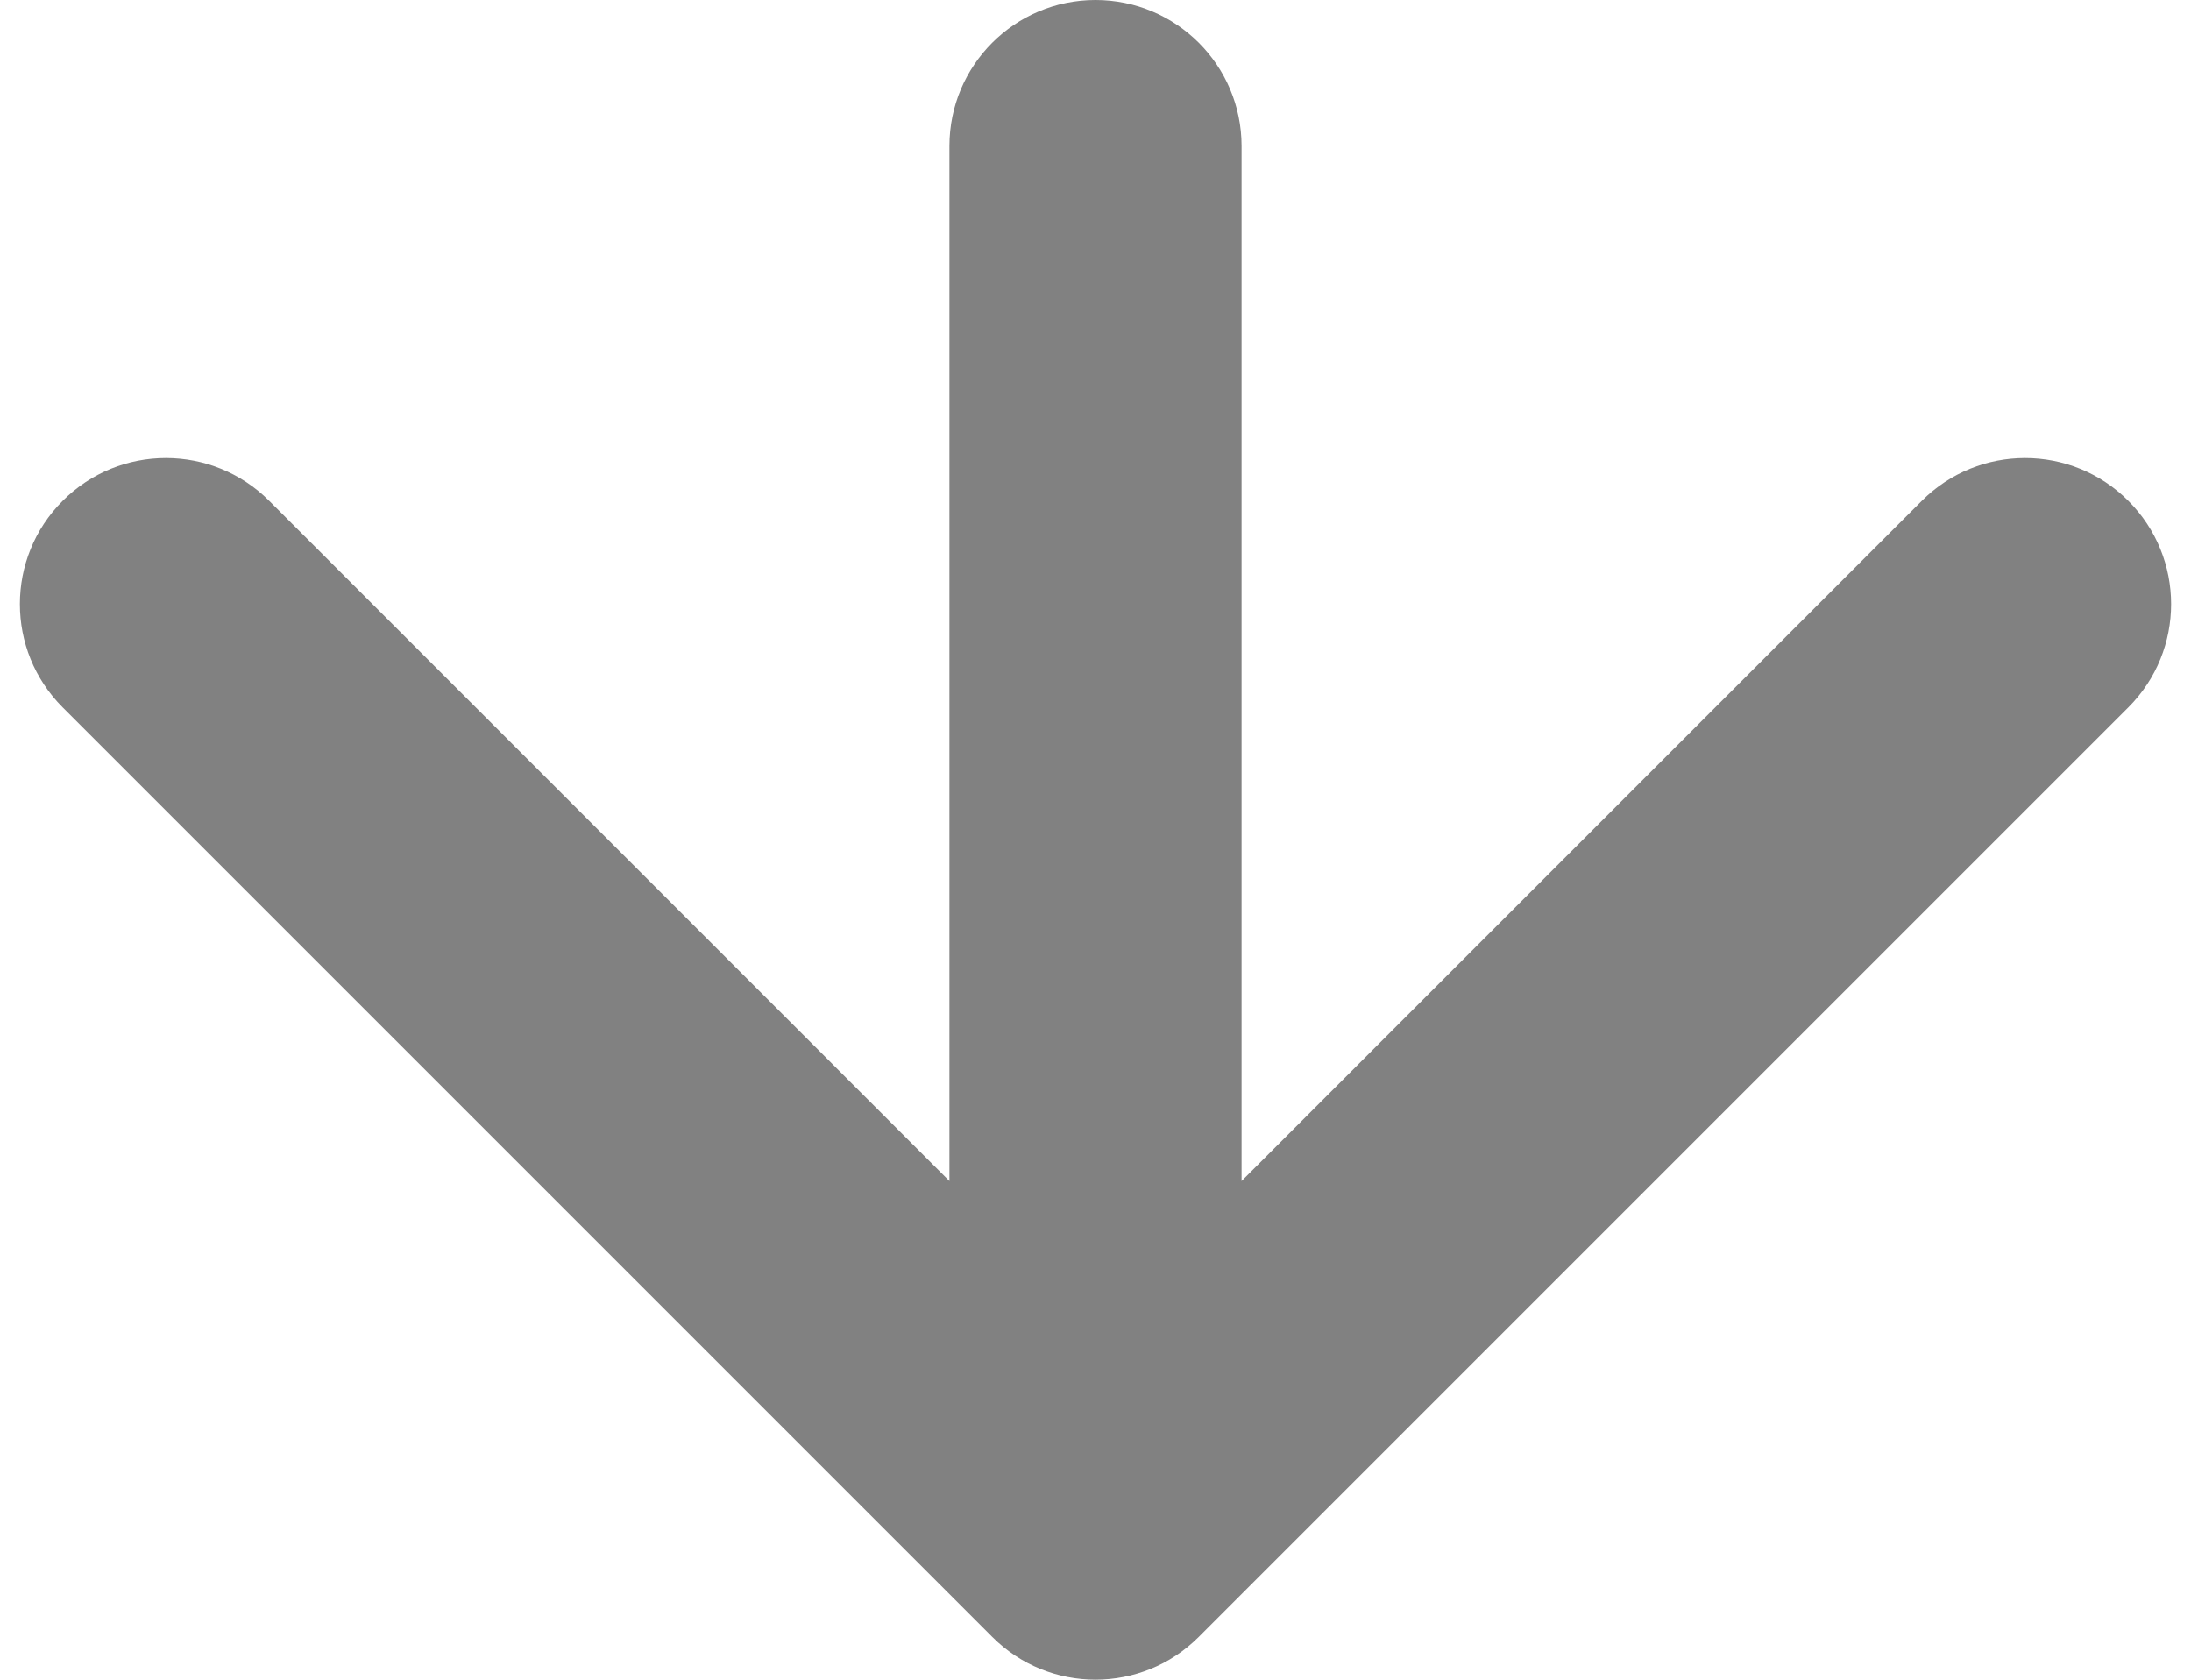
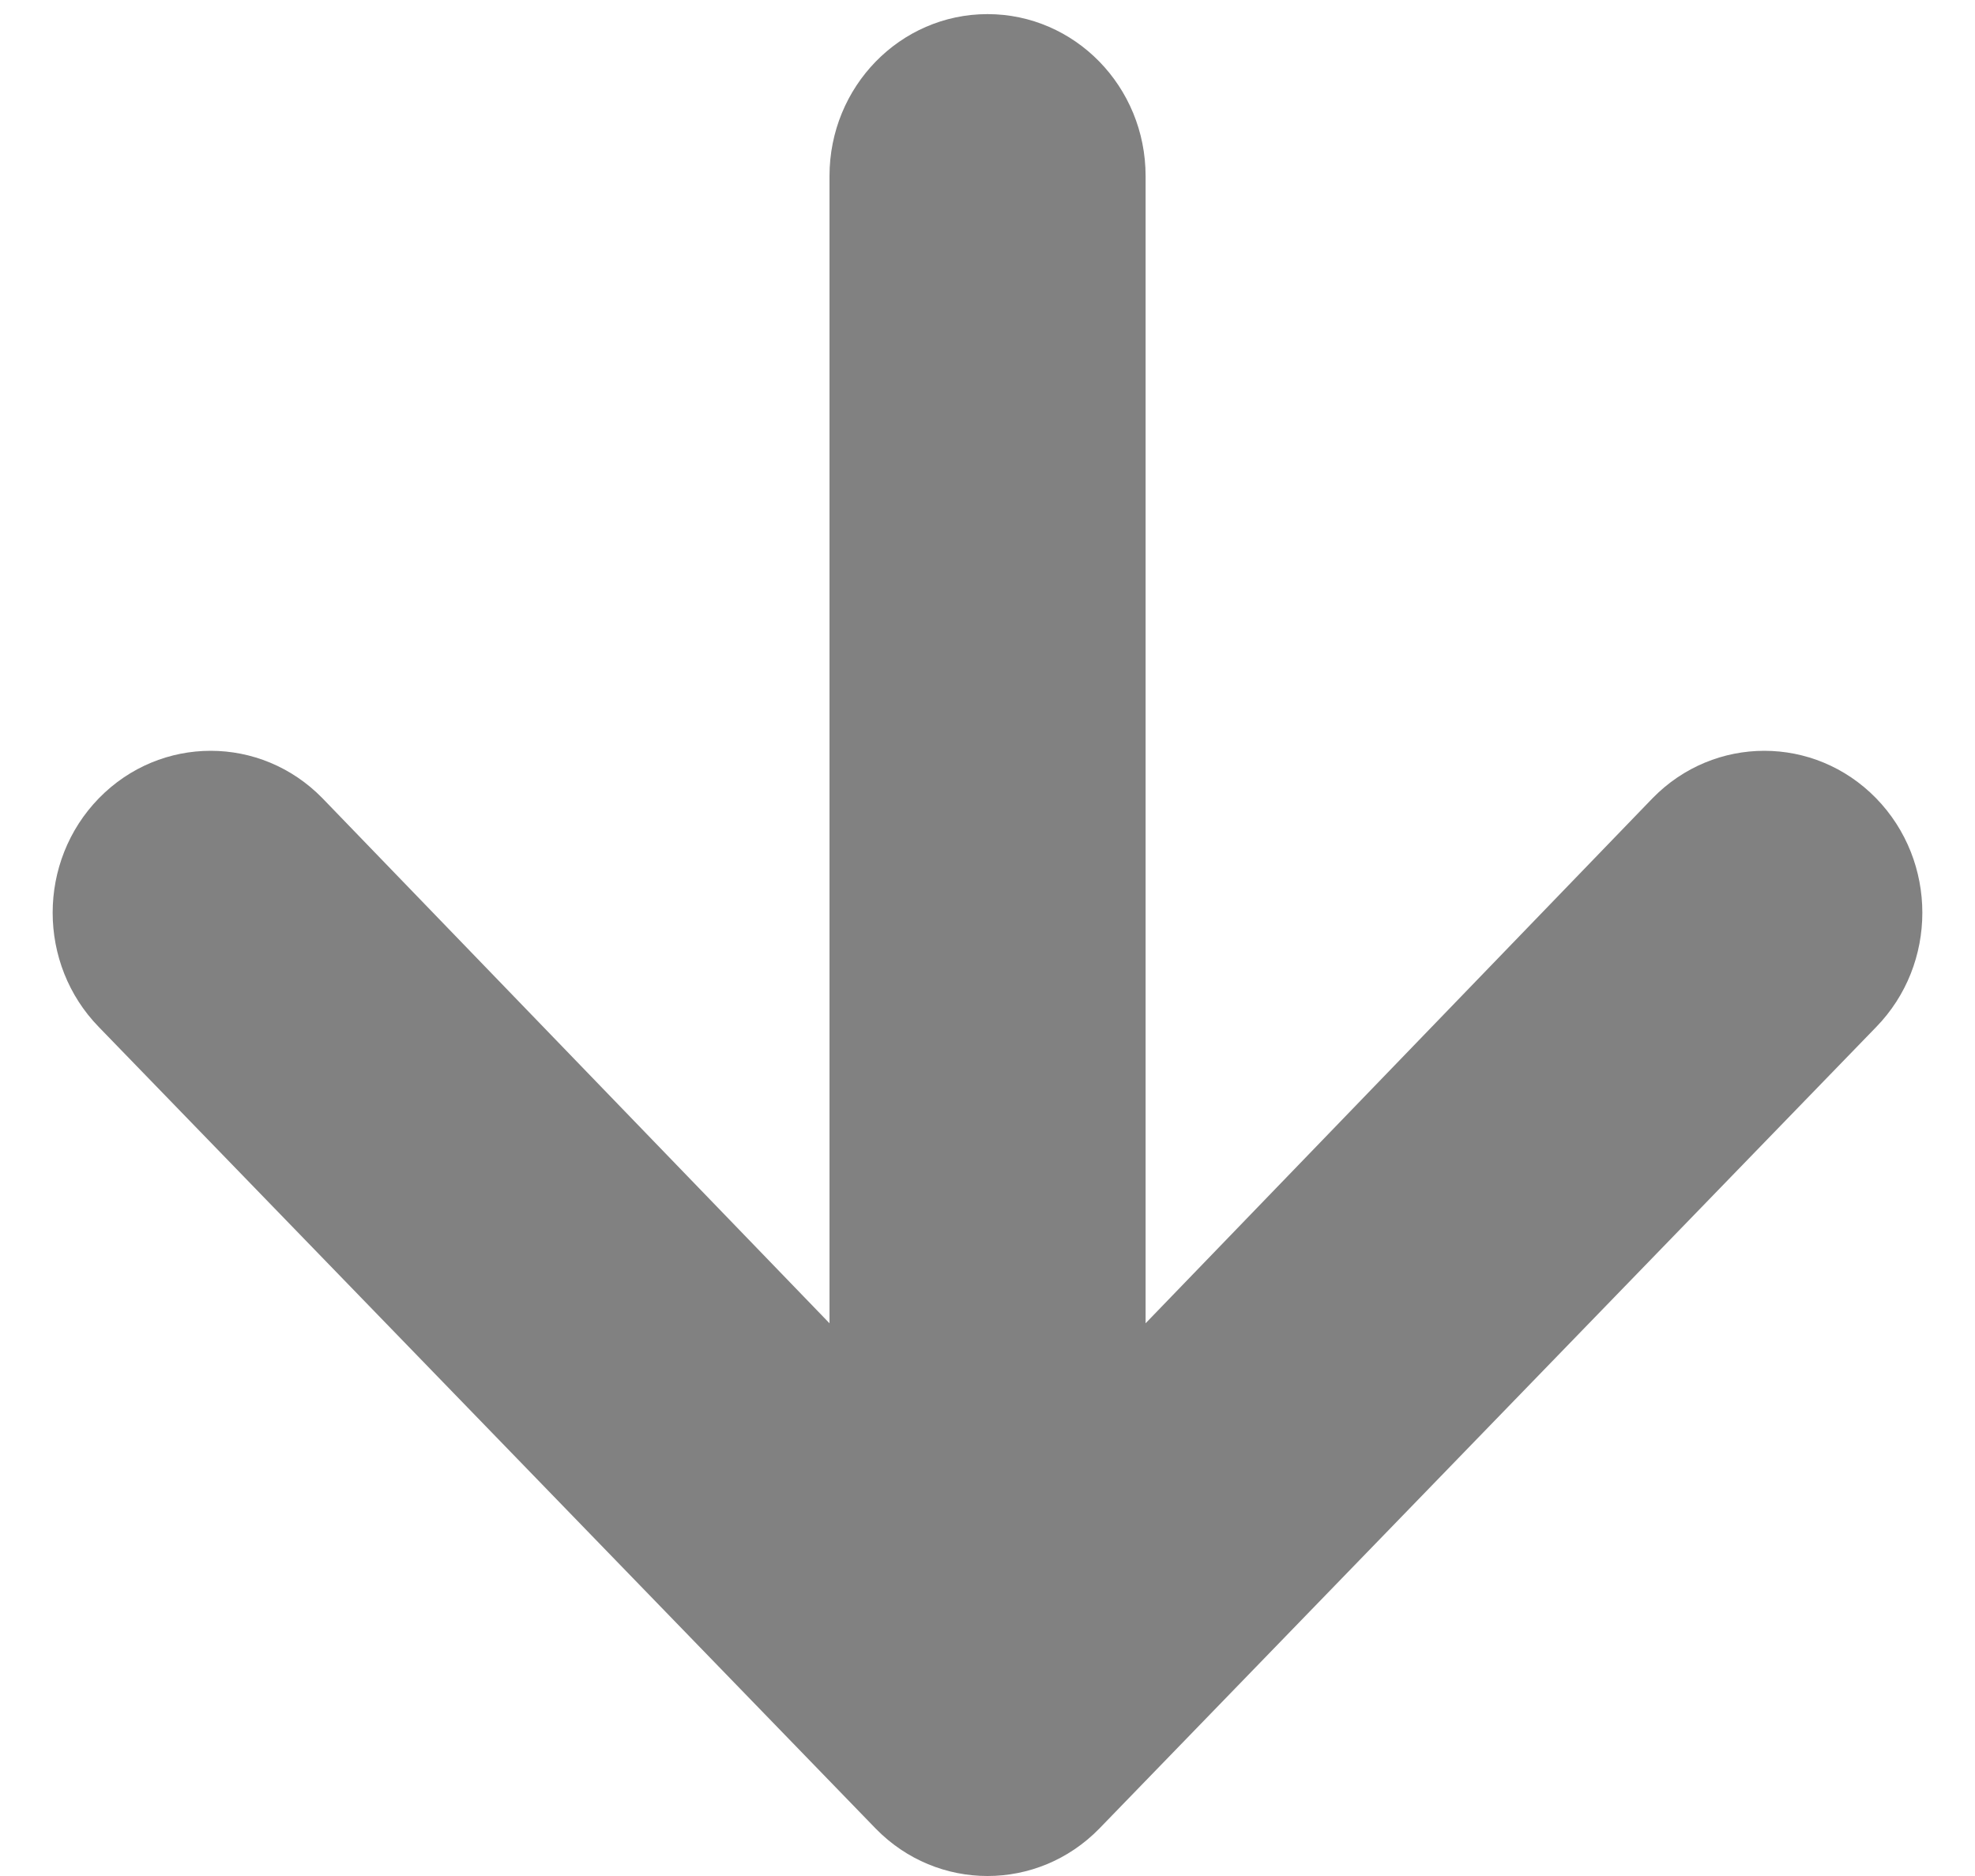
- <svg xmlns="http://www.w3.org/2000/svg" width="30" height="23" viewBox="0 0 30 23" fill="none">
-   <path fill-rule="evenodd" clip-rule="evenodd" d="M29.142 9.686L16.414 22.414C15.633 23.195 14.367 23.195 13.586 22.414L0.858 9.686C0.077 8.905 0.077 7.639 0.858 6.858C1.639 6.077 2.905 6.077 3.686 6.858L13 16.172L13 2C13 0.895 13.895 4.82823e-08 15 0C16.105 -4.82823e-08 17 0.895 17 2V16.172L26.314 6.858C27.095 6.077 28.361 6.077 29.142 6.858C29.923 7.639 29.923 8.905 29.142 9.686Z" fill="#818181" />
+ <svg xmlns="http://www.w3.org/2000/svg" width="20" height="19" viewBox="0 0 20 19" fill="none">
+   <path fill-rule="evenodd" clip-rule="evenodd" d="M18.998 10.403L11.132 18.52C10.507 19.16 9.493 19.16 8.868 18.52L1.002 10.403C0.377 9.763 0.377 8.725 1.002 8.084C1.627 7.444 2.64 7.444 3.265 8.084L8.4 13.402L8.4 1.783C8.4 0.877 9.116 0.143 10 0.143C10.884 0.143 11.601 0.877 11.601 1.783V13.402L16.735 8.084C17.36 7.444 18.373 7.444 18.998 8.084C19.623 8.725 19.623 9.763 18.998 10.403Z" fill="#818181" />
</svg>
